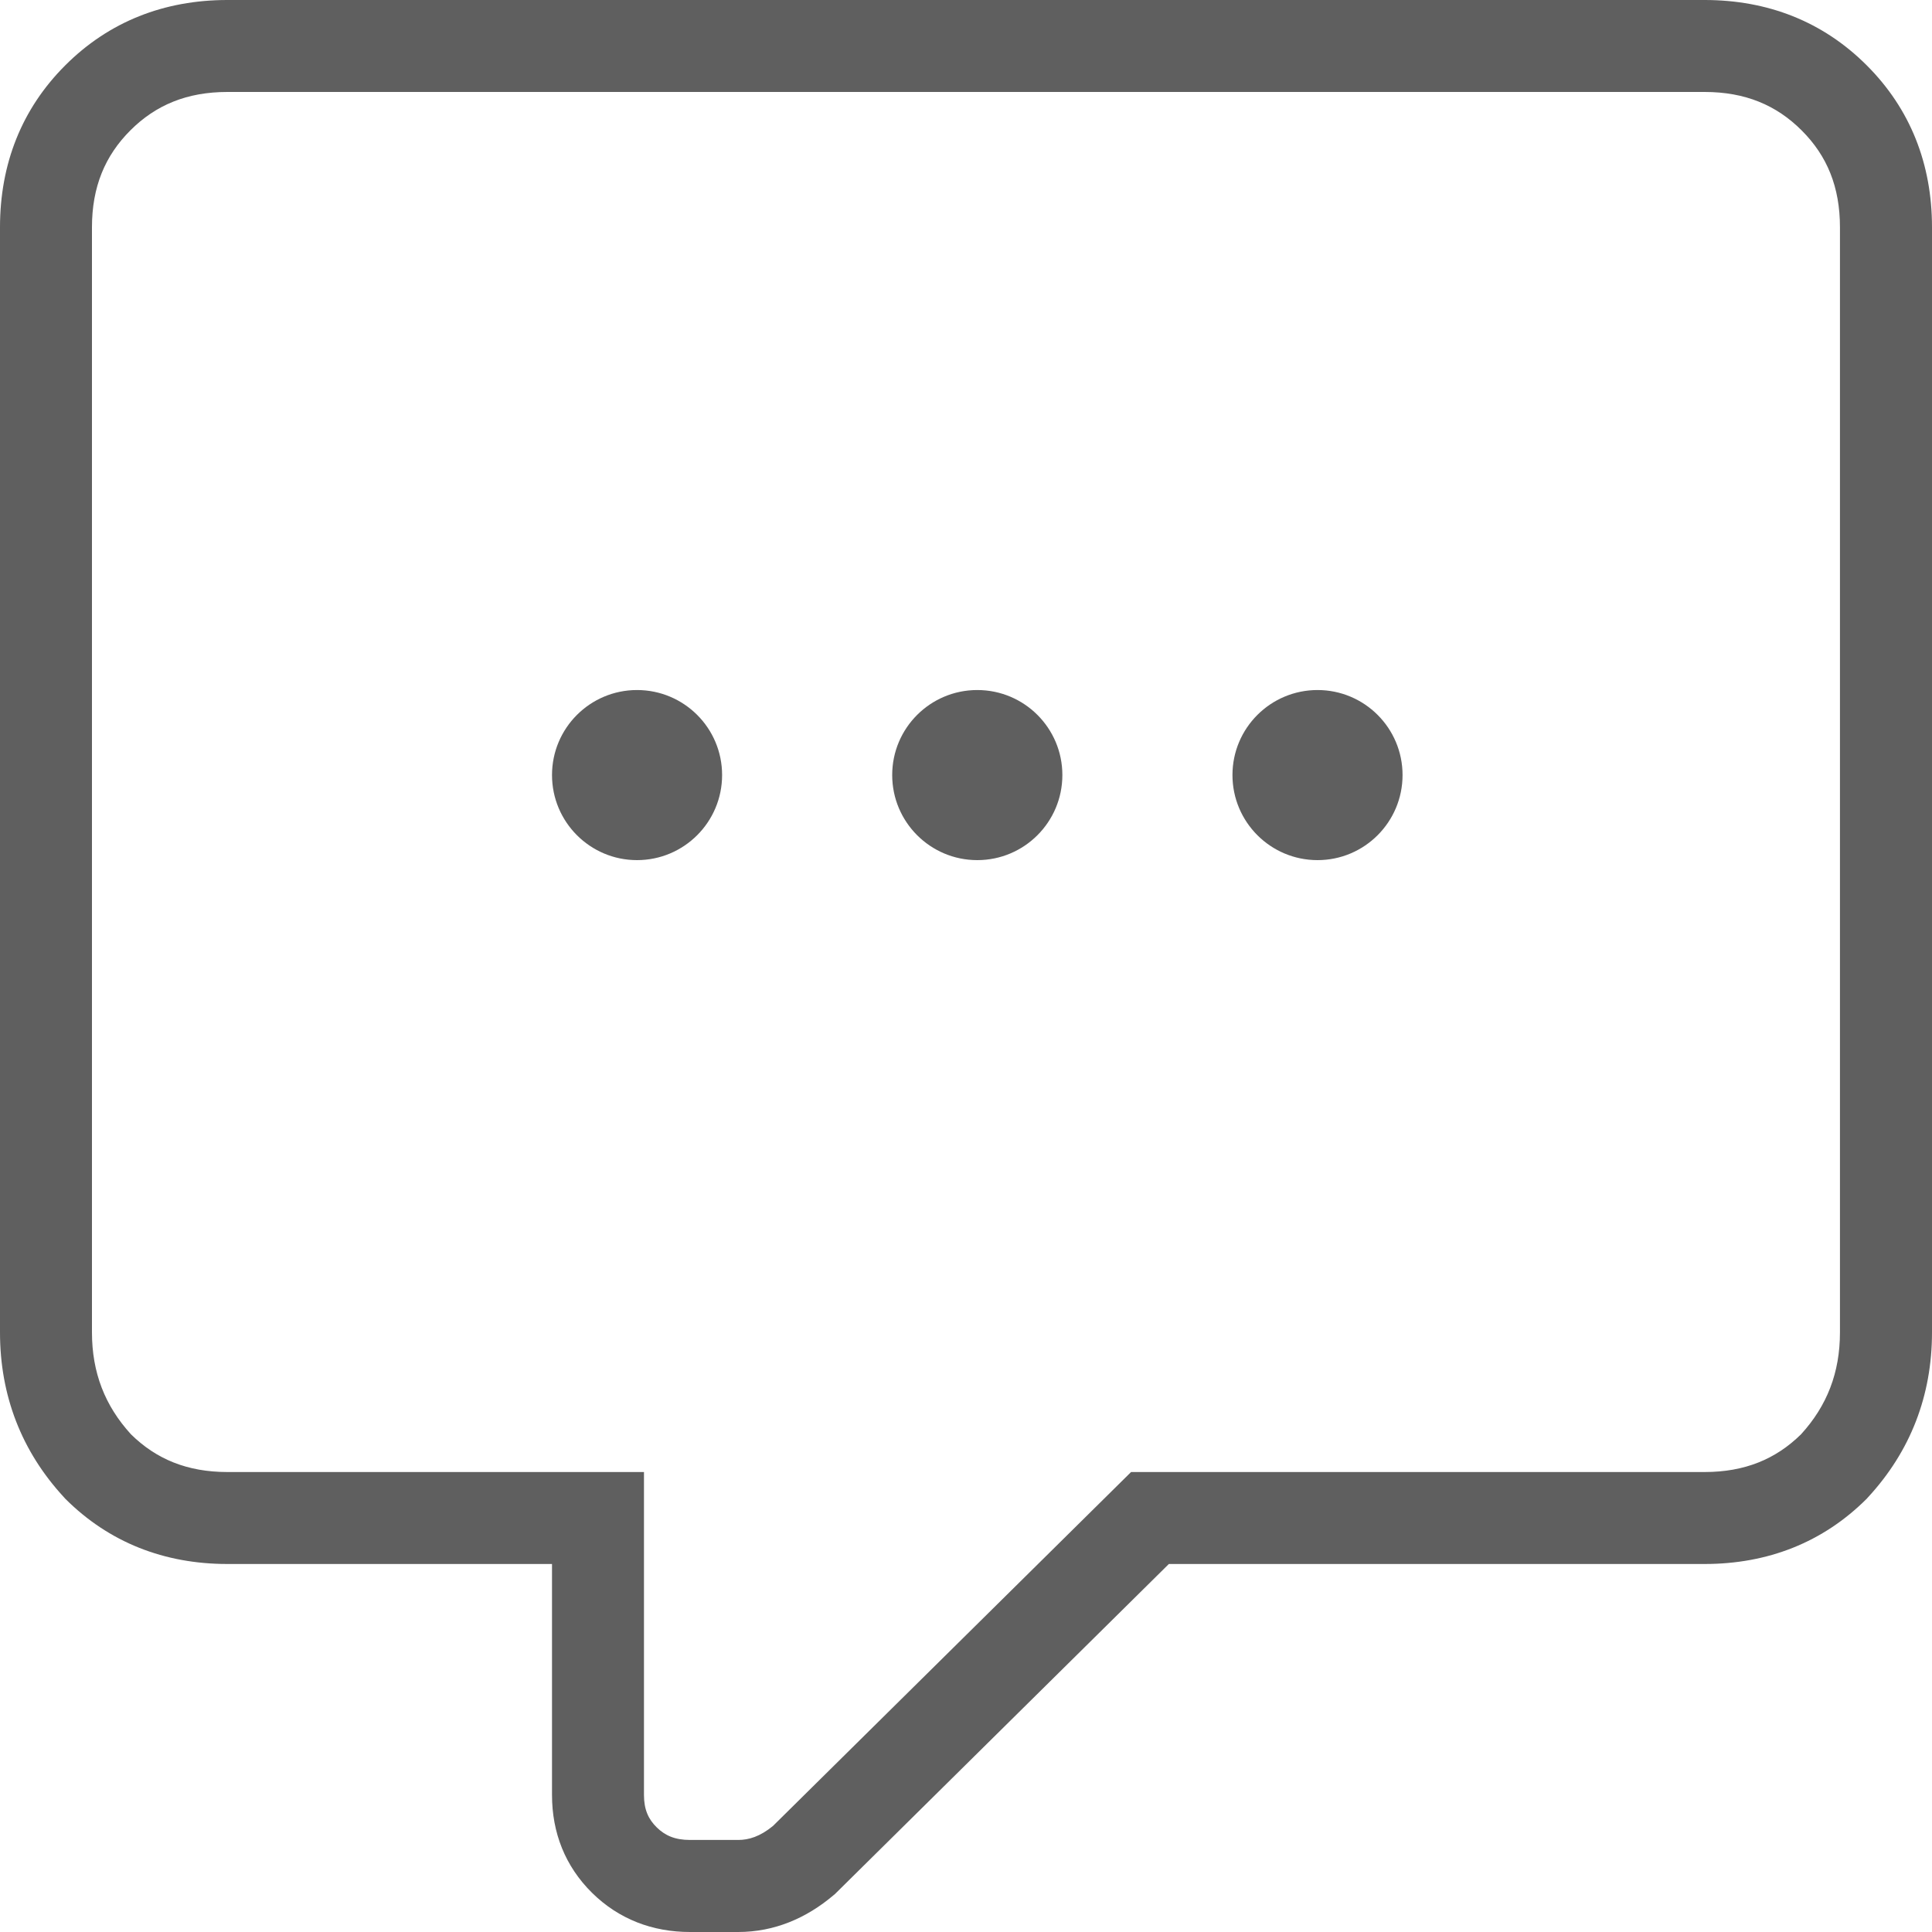
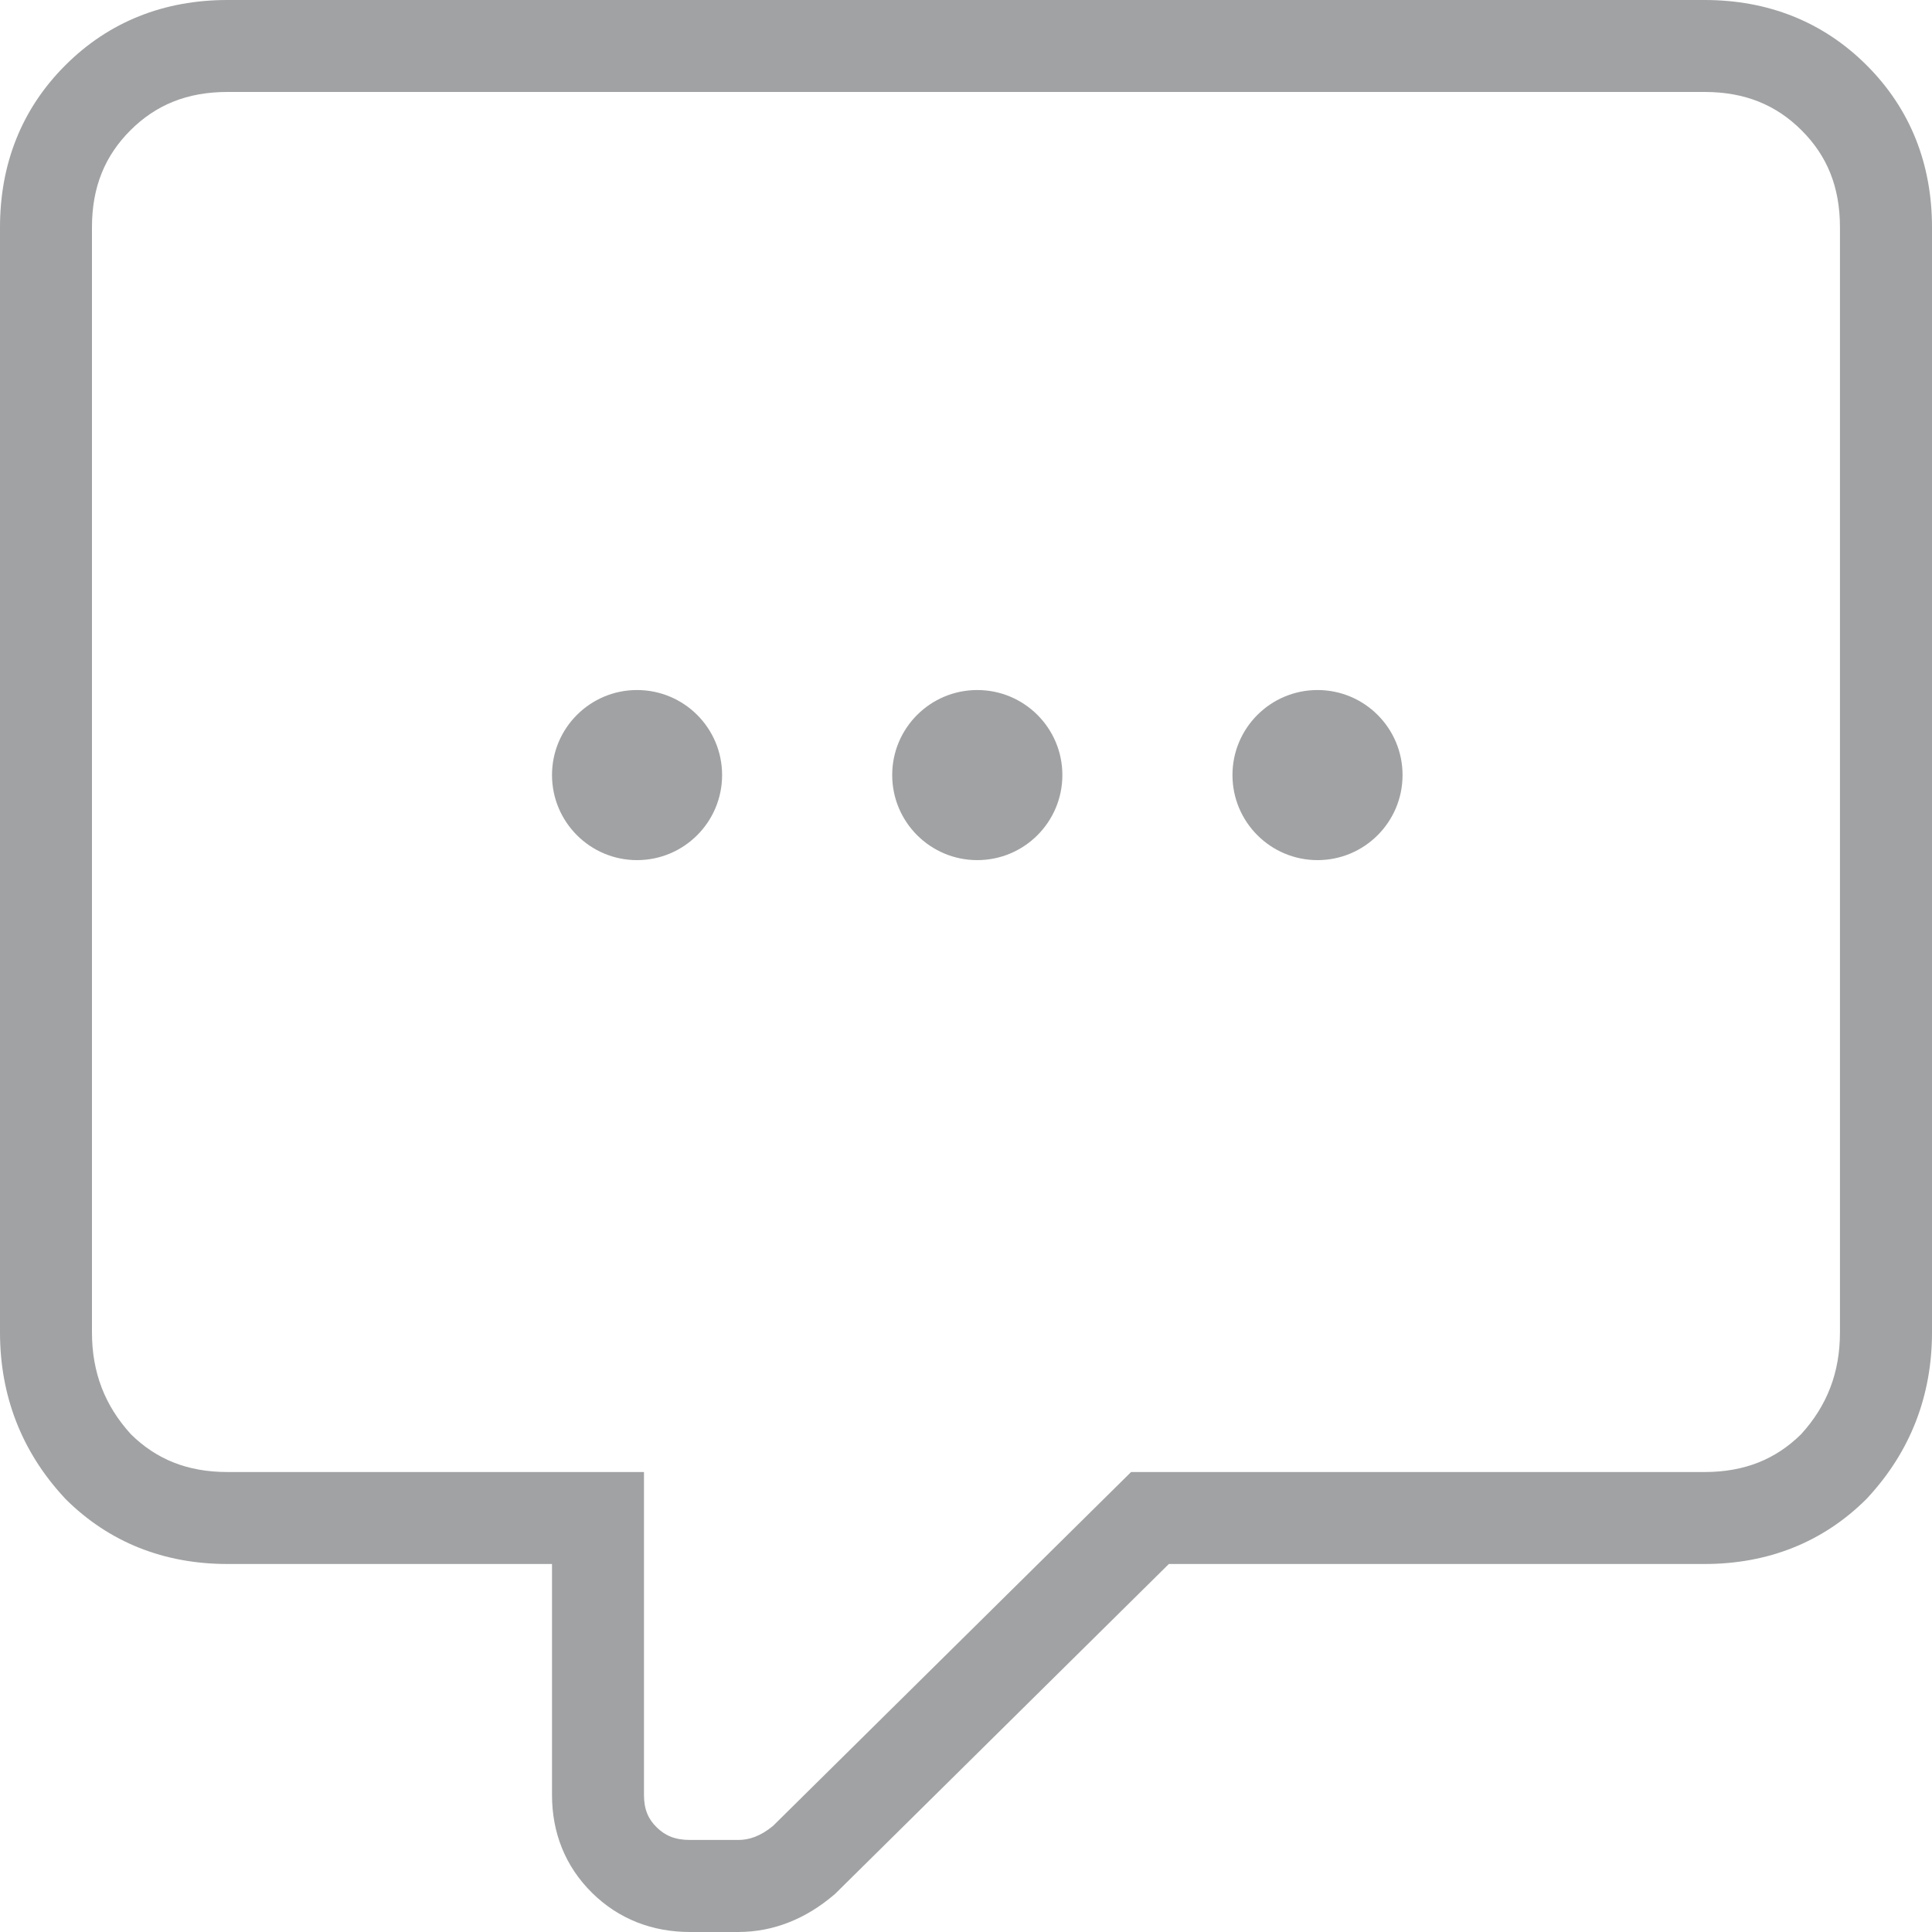
<svg xmlns="http://www.w3.org/2000/svg" width="25" height="25" viewBox="0 0 25 25" fill="none">
-   <path fill-rule="evenodd" clip-rule="evenodd" d="M2.943 1.19C2.419 1.19 2.015 1.359 1.687 1.687C1.359 2.015 1.19 2.418 1.19 2.941V17.241C1.19 17.76 1.357 18.19 1.695 18.56C2.022 18.882 2.424 19.048 2.943 19.048H8.333V23.228C8.333 23.415 8.39 23.54 8.497 23.645C8.604 23.751 8.733 23.809 8.929 23.809H9.552C9.689 23.809 9.835 23.765 10.002 23.628L14.636 19.048H22.057C22.576 19.048 22.978 18.882 23.305 18.56C23.643 18.19 23.809 17.76 23.809 17.241V2.941C23.809 2.418 23.642 2.015 23.313 1.687C22.985 1.359 22.581 1.19 22.057 1.19H2.943ZM0.845 0.845C1.411 0.279 2.125 0 2.943 0H22.057C22.875 0 23.589 0.279 24.155 0.845C24.721 1.41 25 2.124 25 2.941V17.241C25 18.058 24.722 18.78 24.171 19.376L24.163 19.385L24.155 19.394C23.589 19.959 22.875 20.238 22.057 20.238H15.125L10.805 24.508L10.787 24.523C10.432 24.824 10.016 25 9.552 25H8.929C8.443 25 8.006 24.834 7.66 24.492C7.313 24.149 7.143 23.714 7.143 23.228V20.238H2.943C2.125 20.238 1.411 19.959 0.845 19.394L0.837 19.385L0.829 19.376C0.278 18.78 0 18.058 0 17.241V2.941C0 2.124 0.279 1.41 0.845 0.845Z" fill="#5F5F5F" />
-   <path d="M9.344 10.029C9.344 10.637 8.851 11.13 8.243 11.13C7.636 11.13 7.143 10.637 7.143 10.029C7.143 9.421 7.636 8.929 8.243 8.929C8.851 8.929 9.344 9.421 9.344 10.029Z" fill="#5F5F5F" />
-   <path d="M13.747 10.029C13.747 10.637 13.254 11.13 12.646 11.13C12.038 11.13 11.545 10.637 11.545 10.029C11.545 9.421 12.038 8.929 12.646 8.929C13.254 8.929 13.747 9.421 13.747 10.029Z" fill="#5F5F5F" />
-   <path d="M18.149 10.029C18.149 10.637 17.656 11.13 17.049 11.13C16.441 11.13 15.948 10.637 15.948 10.029C15.948 9.421 16.441 8.929 17.049 8.929C17.656 8.929 18.149 9.421 18.149 10.029Z" fill="#5F5F5F" />
+   <path fill-rule="evenodd" clip-rule="evenodd" d="M2.943 1.19C2.419 1.19 2.015 1.359 1.687 1.687C1.359 2.015 1.19 2.418 1.19 2.941V17.241C1.19 17.76 1.357 18.19 1.695 18.56C2.022 18.882 2.424 19.048 2.943 19.048H8.333V23.228C8.333 23.415 8.39 23.54 8.497 23.645C8.604 23.751 8.733 23.809 8.929 23.809H9.552C9.689 23.809 9.835 23.765 10.002 23.628L14.636 19.048H22.057C22.576 19.048 22.978 18.882 23.305 18.56C23.643 18.19 23.809 17.76 23.809 17.241V2.941C23.809 2.418 23.642 2.015 23.313 1.687C22.985 1.359 22.581 1.19 22.057 1.19H2.943ZM0.845 0.845C1.411 0.279 2.125 0 2.943 0H22.057C22.875 0 23.589 0.279 24.155 0.845C24.721 1.41 25 2.124 25 2.941V17.241C25 18.058 24.722 18.78 24.171 19.376L24.163 19.385L24.155 19.394C23.589 19.959 22.875 20.238 22.057 20.238H15.125L10.805 24.508L10.787 24.523C10.432 24.824 10.016 25 9.552 25H8.929C8.443 25 8.006 24.834 7.66 24.492C7.313 24.149 7.143 23.714 7.143 23.228V20.238H2.943C2.125 20.238 1.411 19.959 0.845 19.394L0.837 19.385L0.829 19.376C0.278 18.78 0 18.058 0 17.241V2.941C0 2.124 0.279 1.41 0.845 0.845Z" fill="#a1a2a3" />
+   <path d="M9.344 10.029C9.344 10.637 8.851 11.13 8.243 11.13C7.636 11.13 7.143 10.637 7.143 10.029C7.143 9.421 7.636 8.929 8.243 8.929C8.851 8.929 9.344 9.421 9.344 10.029Z" fill="#a1a2a3" />
+   <path d="M13.747 10.029C13.747 10.637 13.254 11.13 12.646 11.13C12.038 11.13 11.545 10.637 11.545 10.029C11.545 9.421 12.038 8.929 12.646 8.929C13.254 8.929 13.747 9.421 13.747 10.029Z" fill="#a1a2a3" />
+   <path d="M18.149 10.029C18.149 10.637 17.656 11.13 17.049 11.13C16.441 11.13 15.948 10.637 15.948 10.029C15.948 9.421 16.441 8.929 17.049 8.929C17.656 8.929 18.149 9.421 18.149 10.029Z" fill="#a1a2a3" />
</svg>
